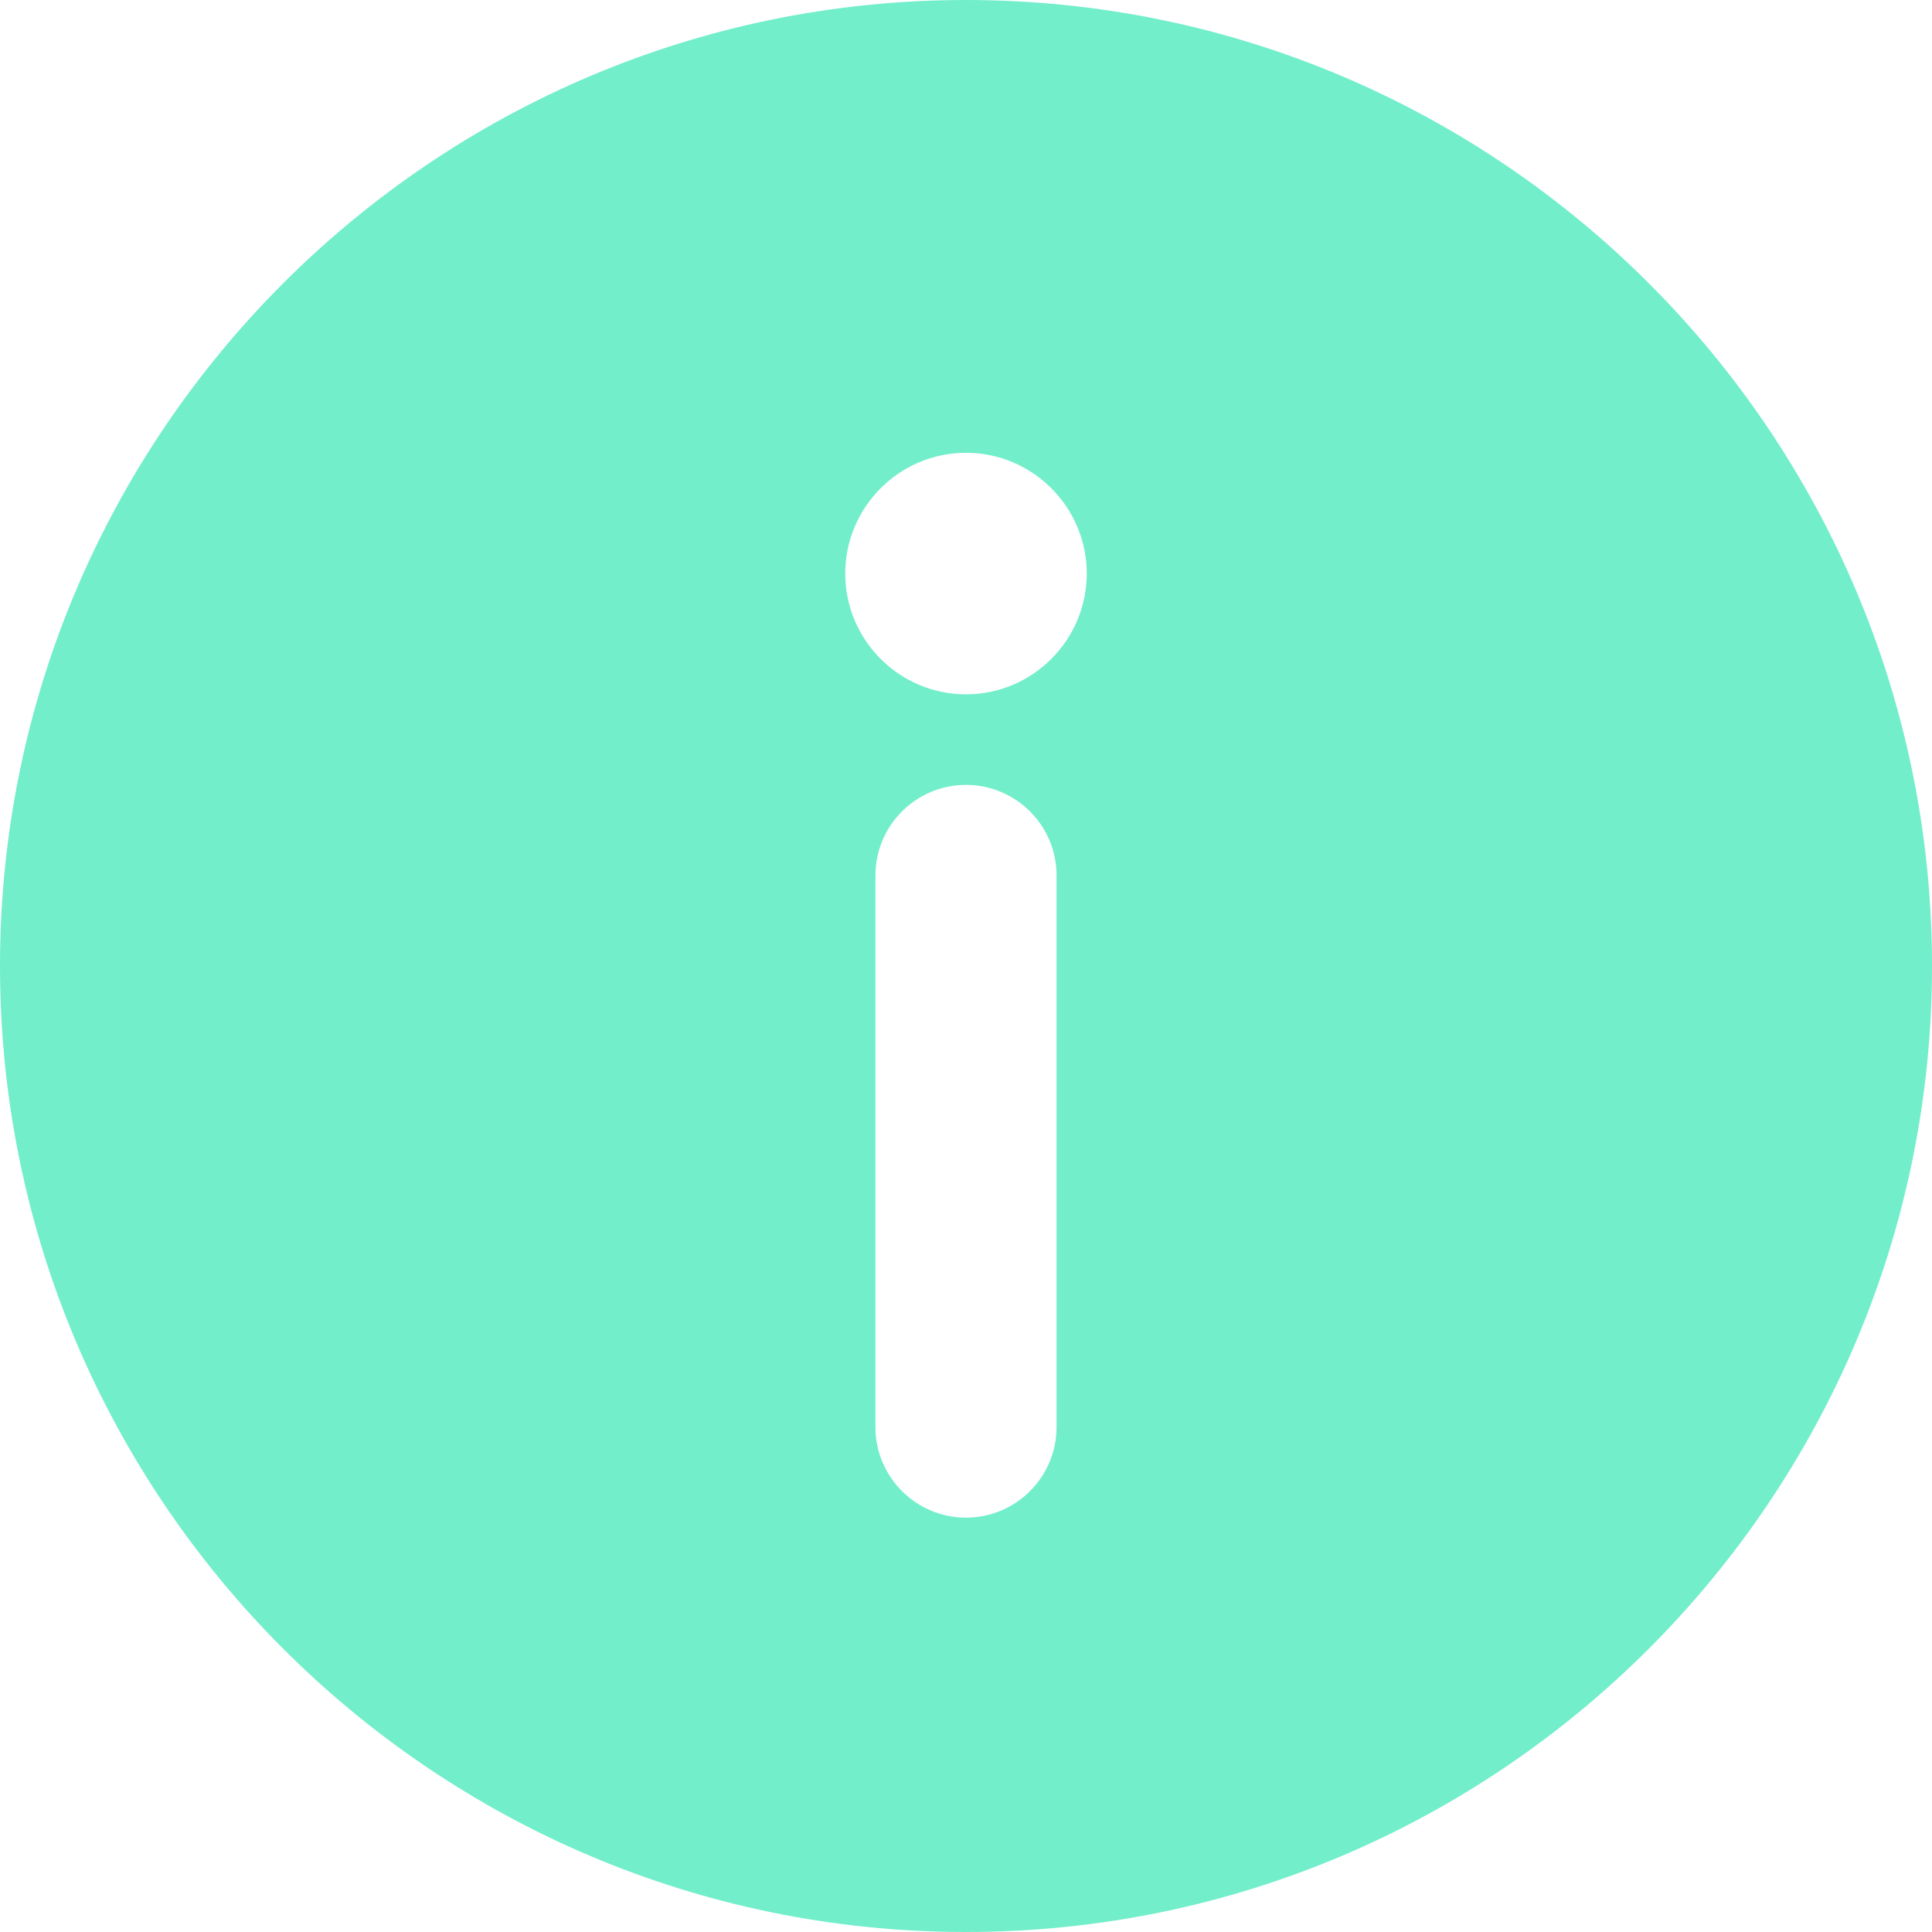
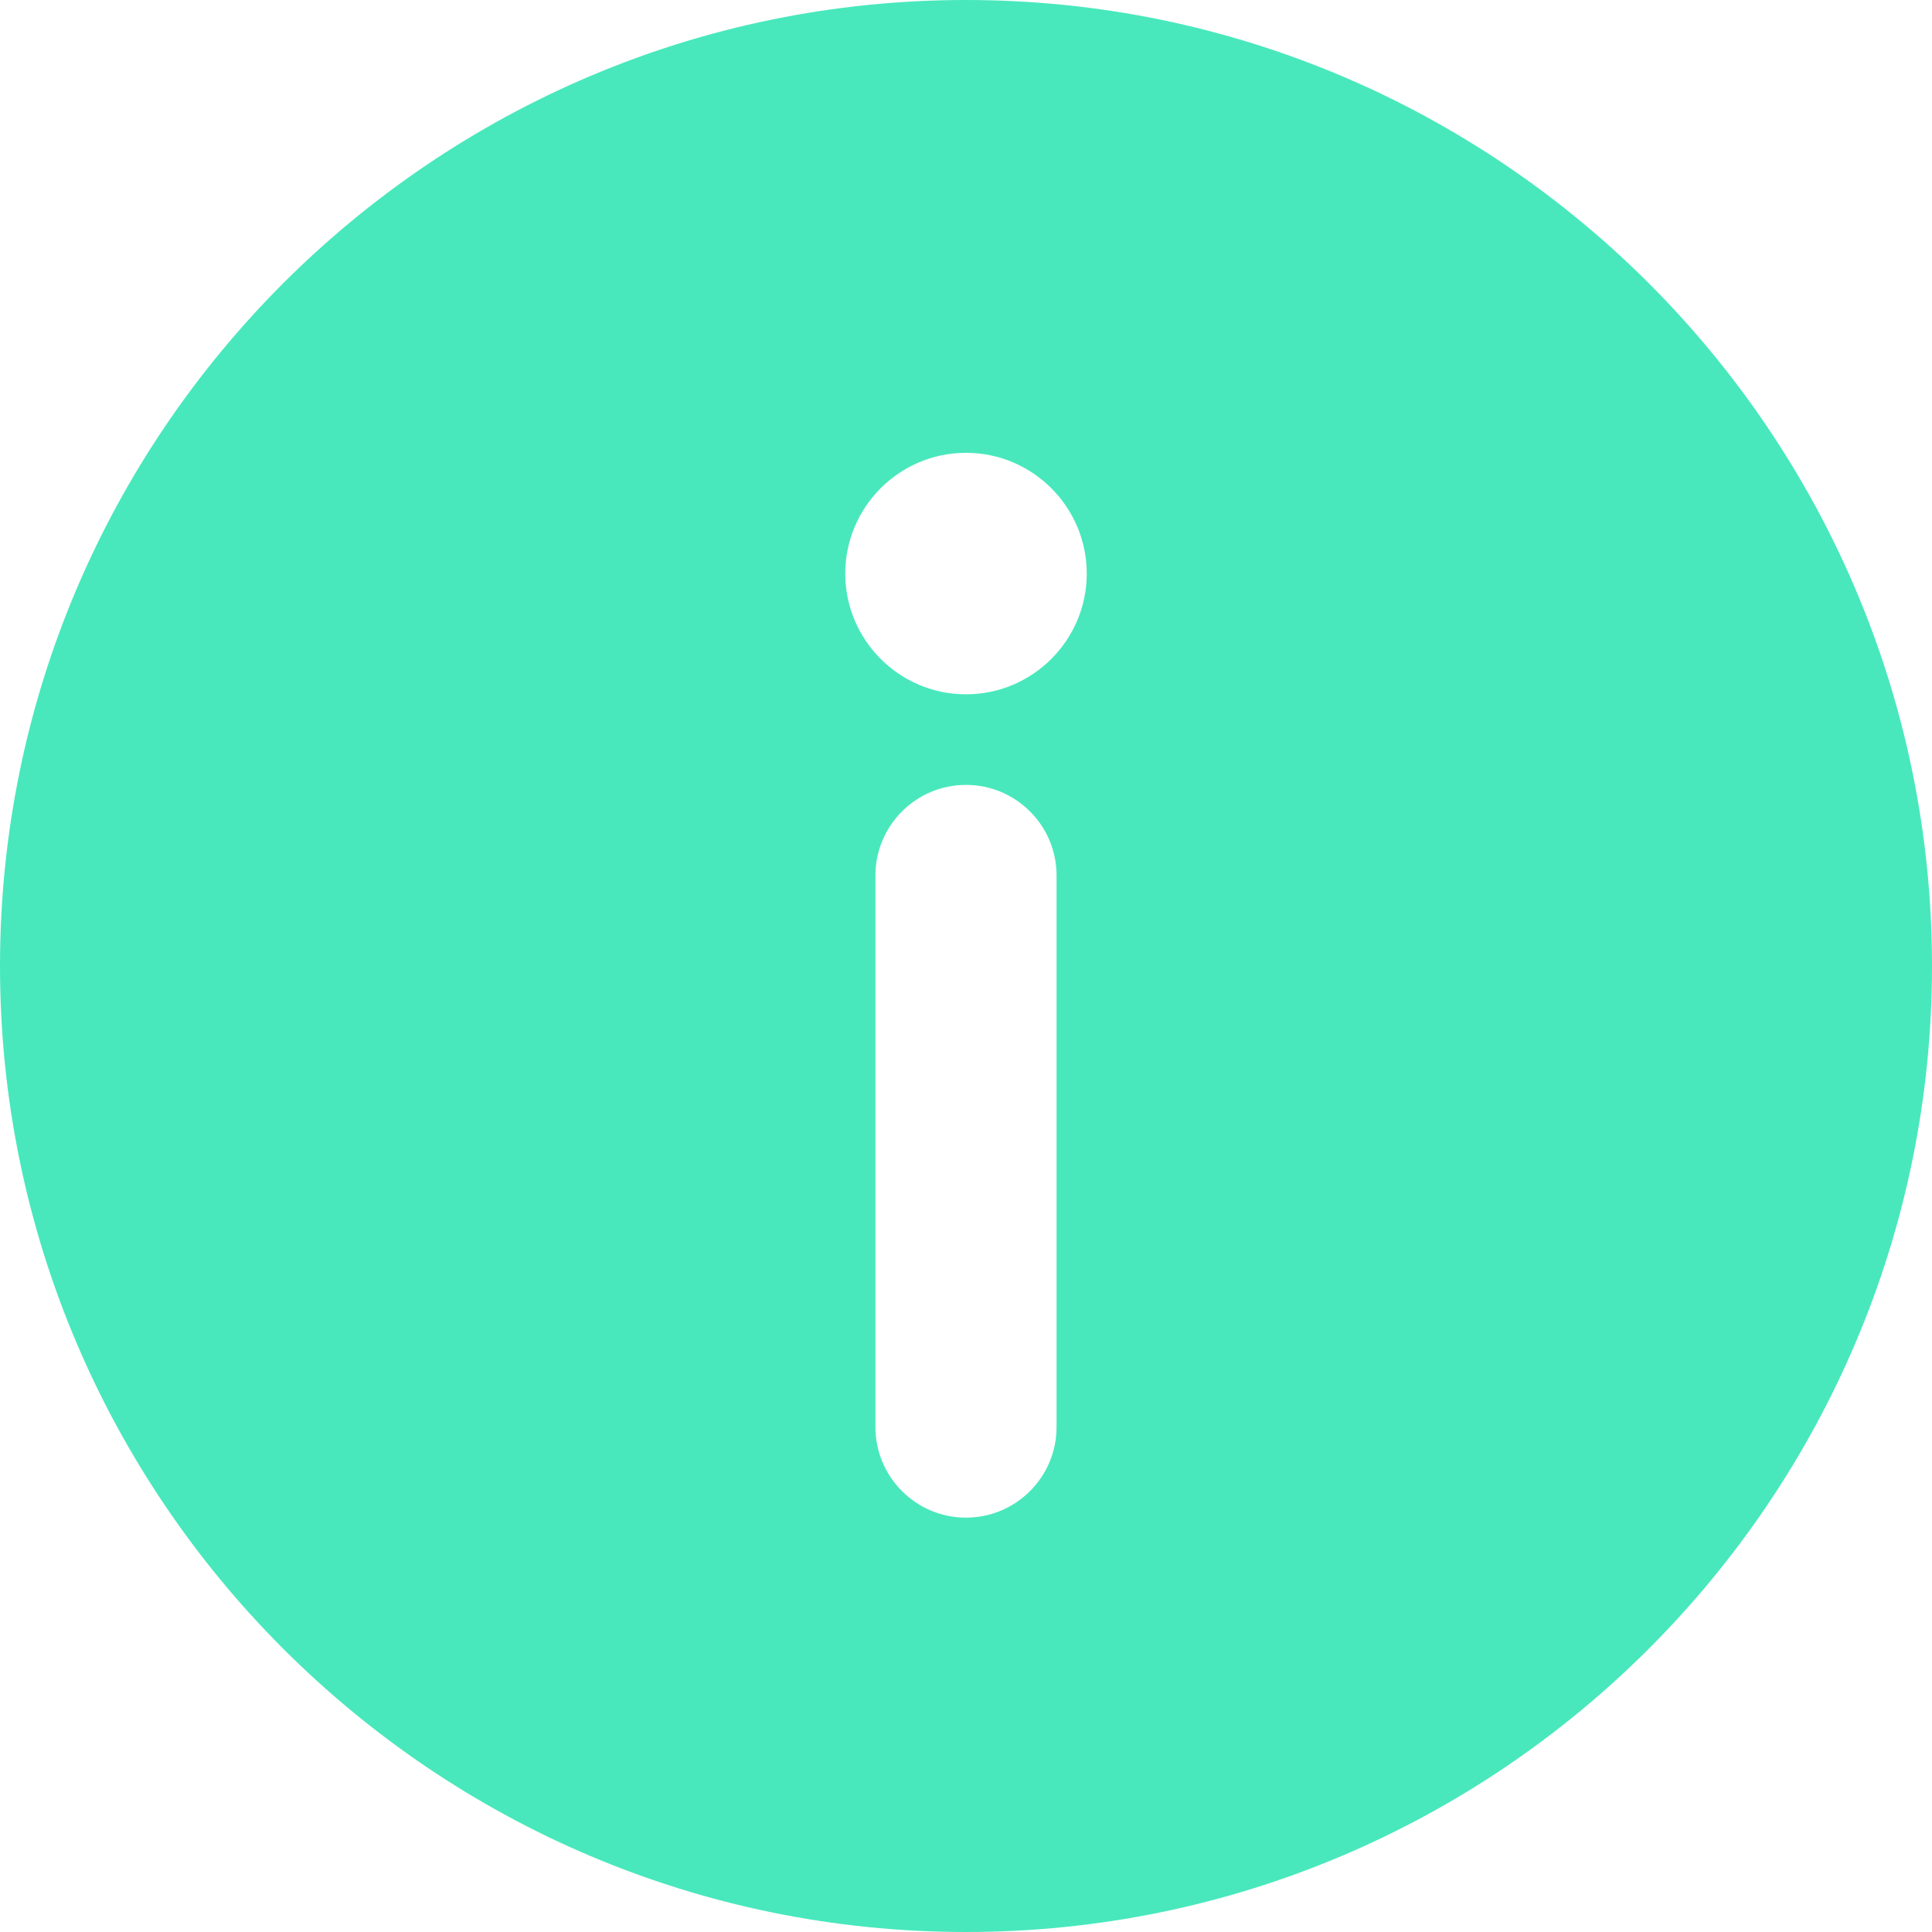
<svg xmlns="http://www.w3.org/2000/svg" width="100px" height="100px" viewBox="0 0 100 100" version="1.1">
-   <path d="M50 0C22.426 0 0 22.426 0 50C0 77.574 22.426 100 50 100C77.574 100 100 77.574 100 50C100 22.426 77.574 0 50 0L50 0ZM54.687 73.865C54.687 76.451 52.585 78.553 49.999 78.553C47.414 78.553 45.312 76.451 45.312 73.865L45.312 45.313C45.312 42.727 47.414 40.626 49.999 40.626C52.585 40.626 54.687 42.727 54.687 45.313L54.687 73.865L54.687 73.865ZM50 35.938C46.549 35.938 43.75 33.127 43.75 29.688C43.75 26.248 46.549 23.438 50 23.438C53.451 23.438 56.25 26.248 56.25 29.688C56.25 33.127 53.451 35.938 50 35.938L50 35.938Z" id="Group-1432" fill="#35e6b5" fill-opacity="0.698" fill-rule="evenodd" stroke="none" />
+   <path d="M50 0C22.426 0 0 22.426 0 50C0 77.574 22.426 100 50 100C77.574 100 100 77.574 100 50C100 22.426 77.574 0 50 0L50 0ZM54.687 73.865C54.687 76.451 52.585 78.553 49.999 78.553C47.414 78.553 45.312 76.451 45.312 73.865L45.312 45.313C45.312 42.727 47.414 40.626 49.999 40.626C52.585 40.626 54.687 42.727 54.687 45.313L54.687 73.865L54.687 73.865ZM50 35.938C46.549 35.938 43.75 33.127 43.75 29.688C43.75 26.248 46.549 23.438 50 23.438C53.451 23.438 56.25 26.248 56.25 29.688C56.25 33.127 53.451 35.938 50 35.938L50 35.938Z" id="Group-1432" fill="#35e6b5" fill-opacity="0.9" fill-rule="evenodd" stroke="none" />
</svg>
